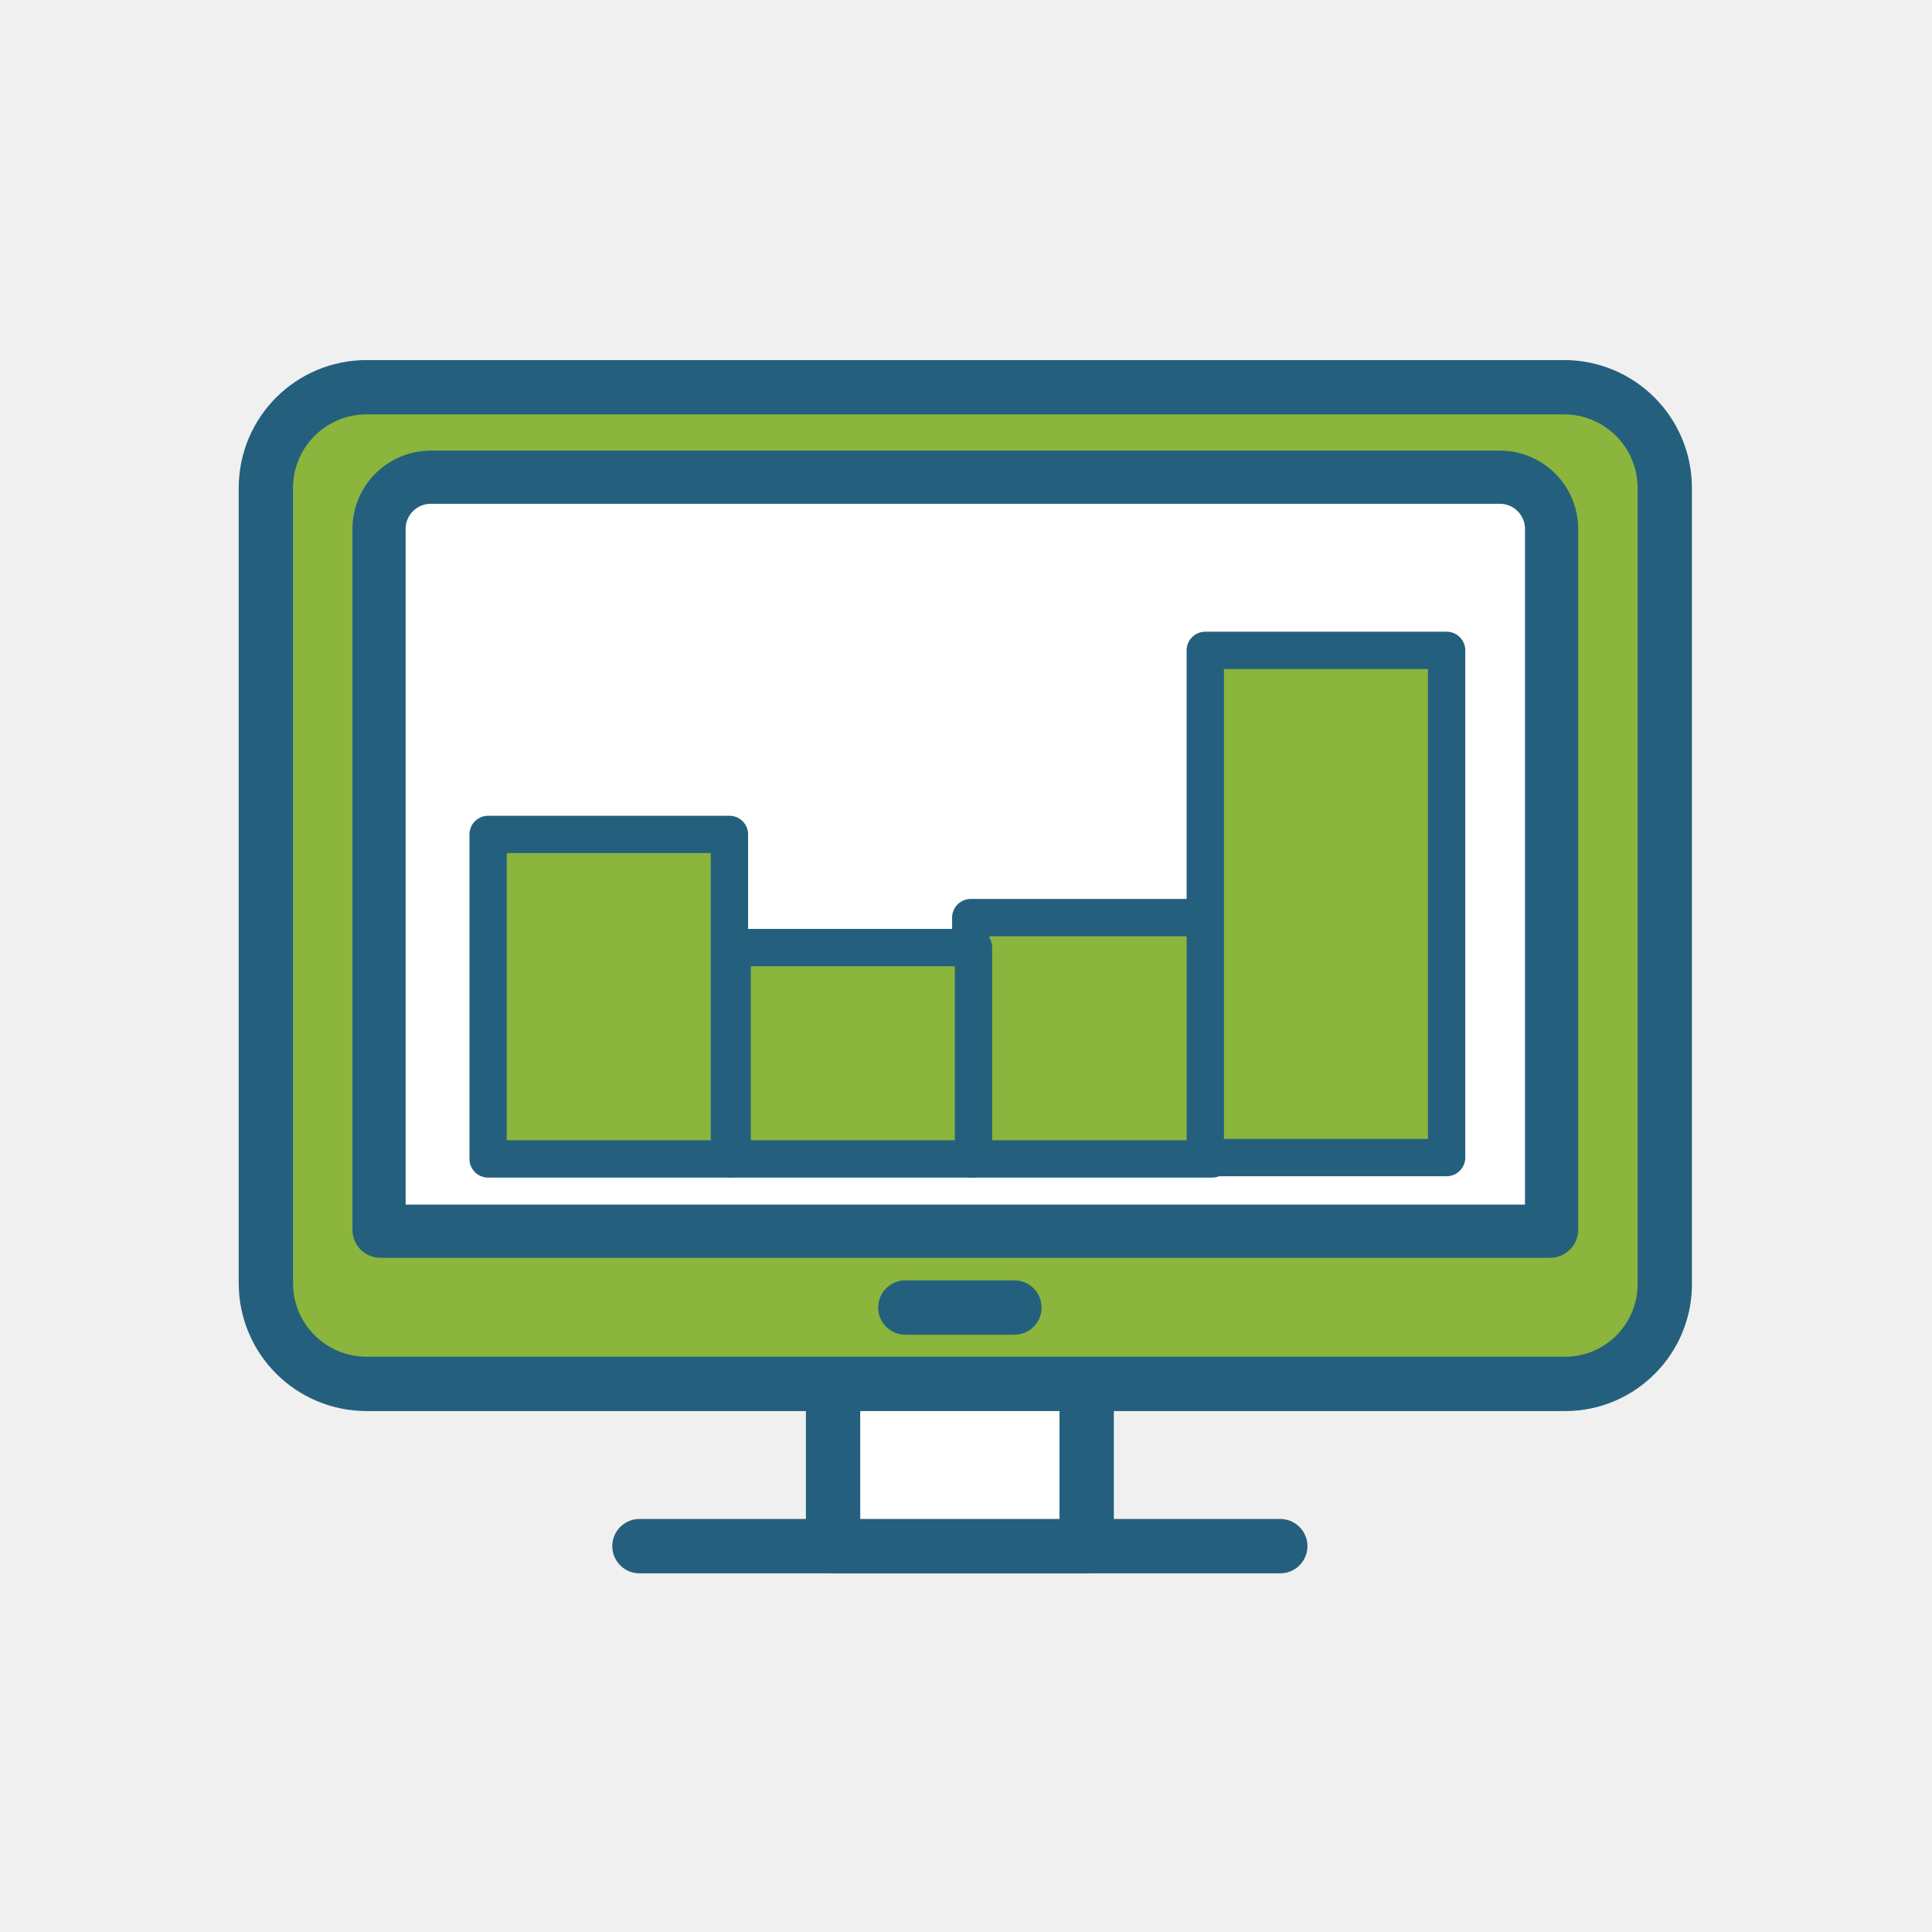
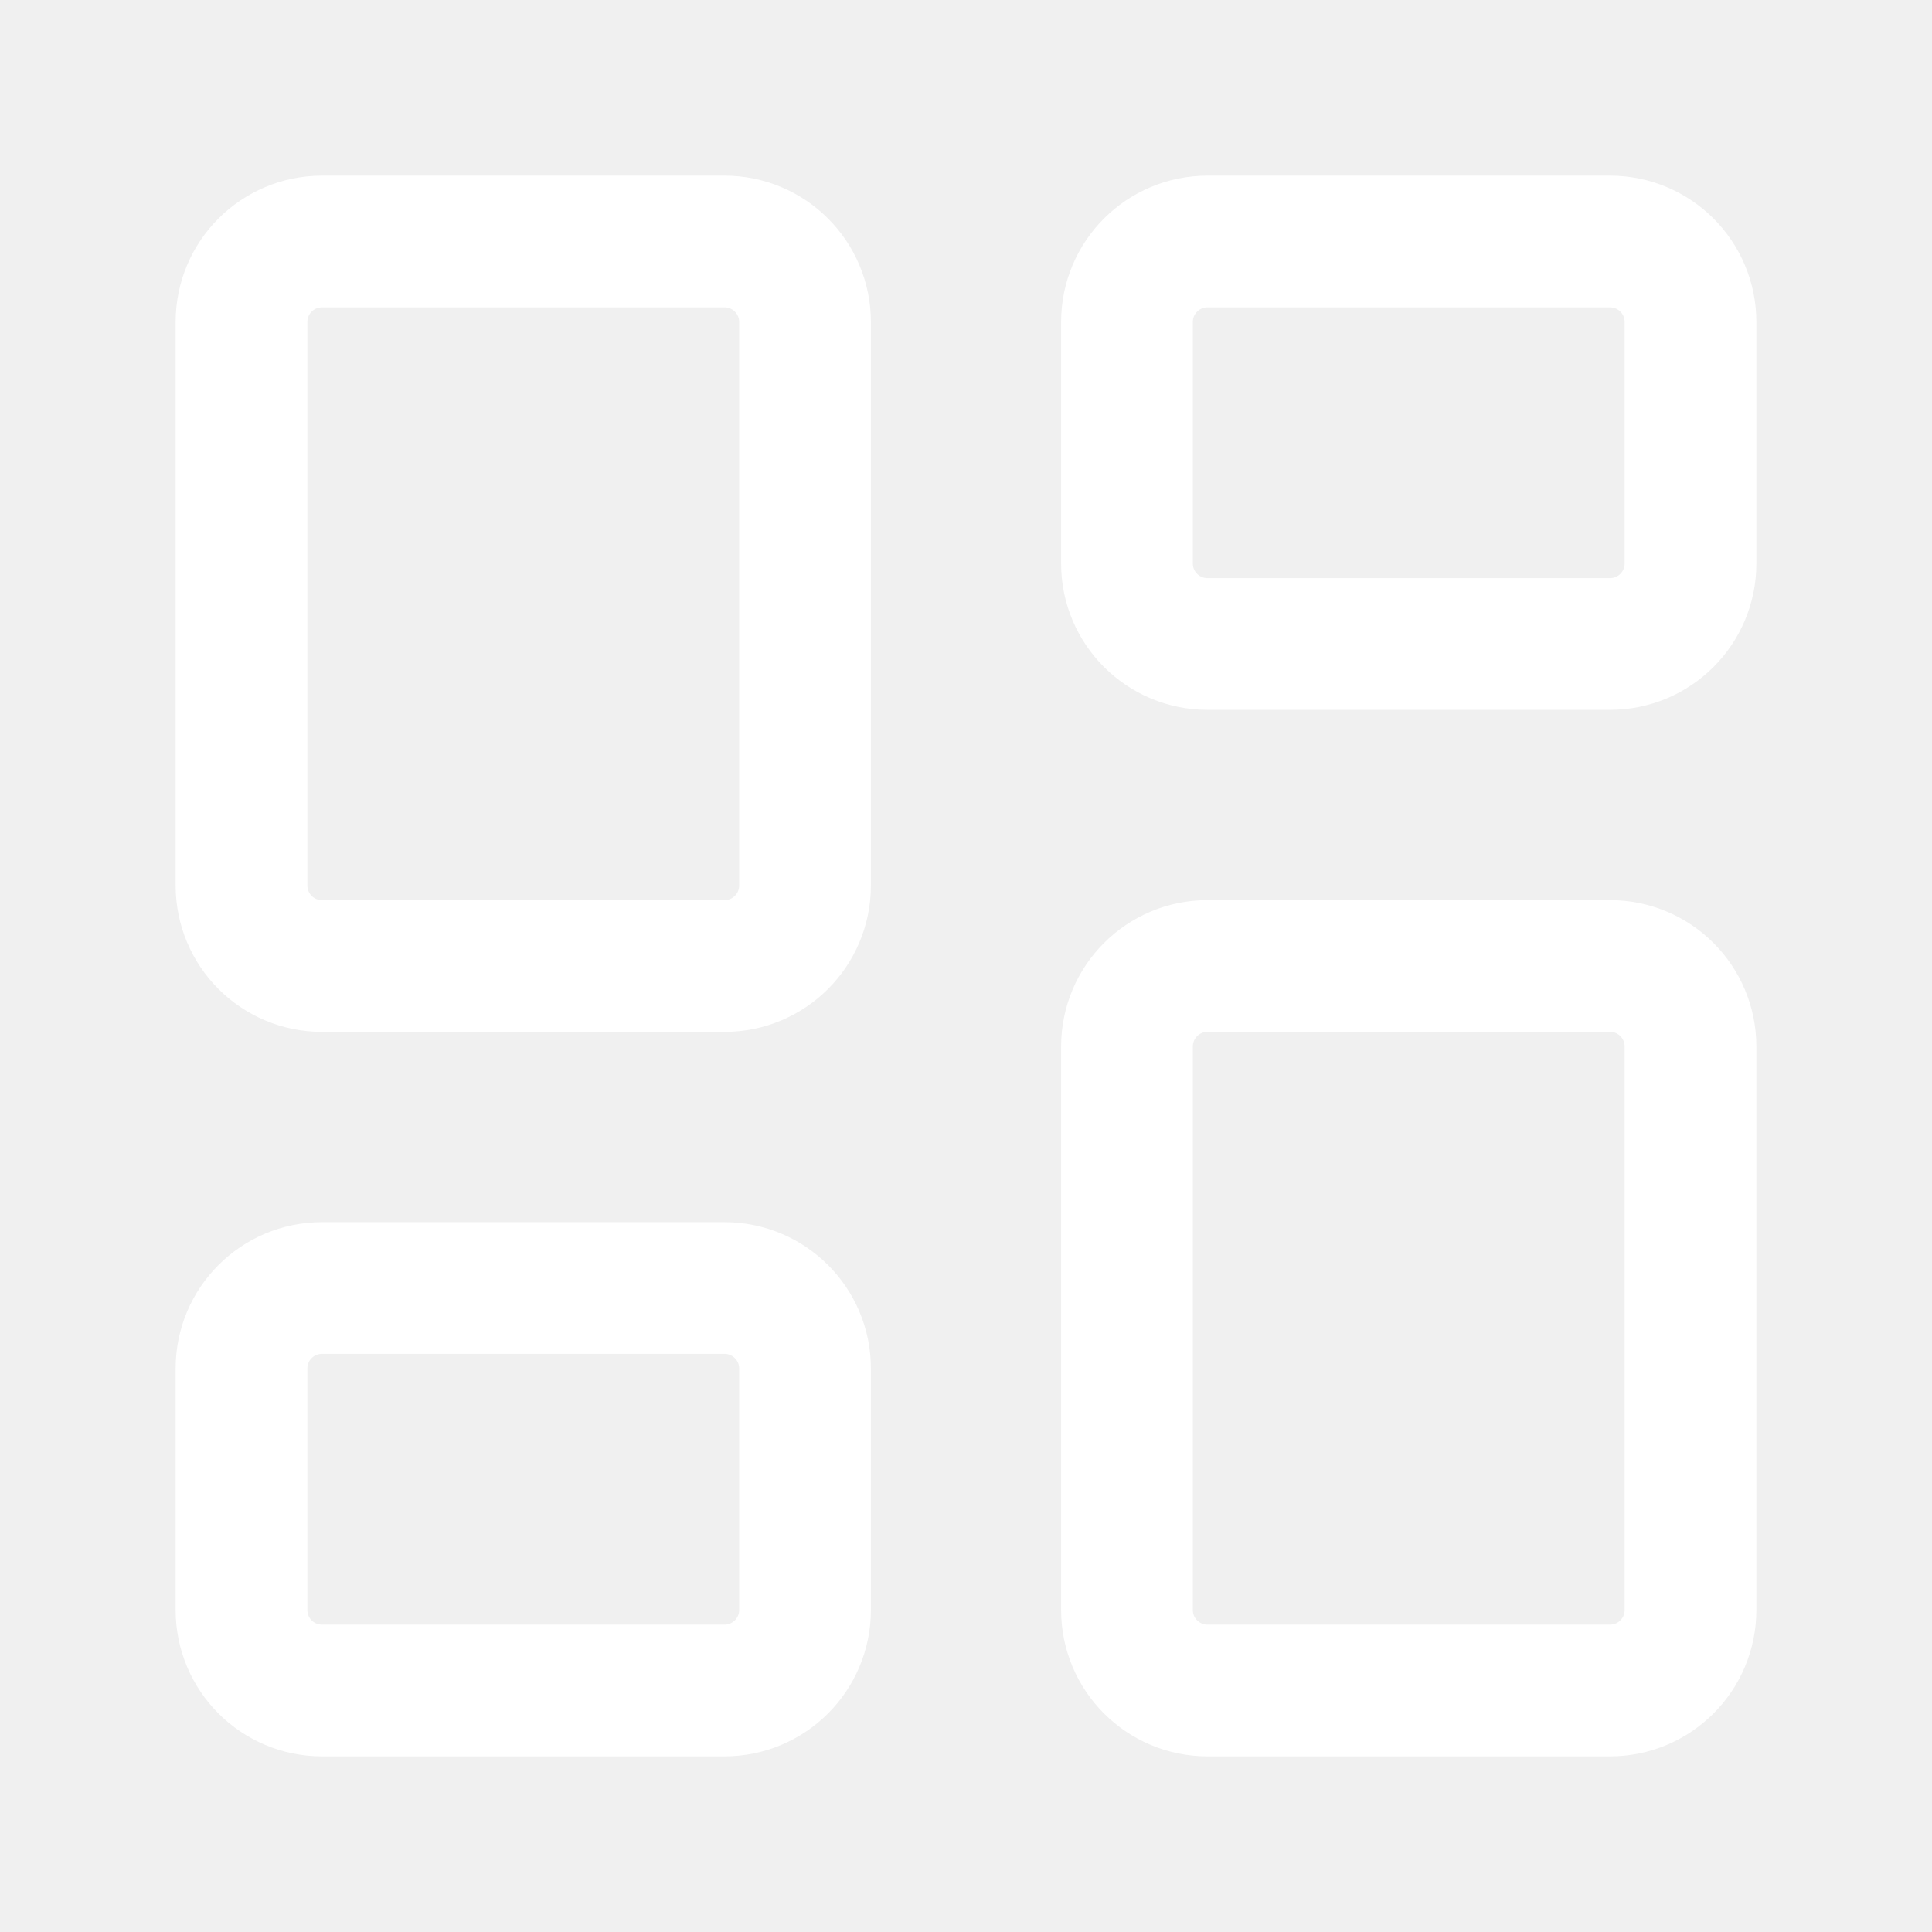
- <svg xmlns="http://www.w3.org/2000/svg" version="1.1" id="Calque_1" x="0px" y="0px" viewBox="0 0 141.7 141.7" style="enable-background:new 0 0 141.7 141.7;" xml:space="preserve">
-   <style type="text/css">
- 	.st0{fill:none;stroke:#24607E;stroke-width:3.985;stroke-linecap:round;stroke-linejoin:round;stroke-miterlimit:10;}
- 	.st1{fill:#FFFFFF;stroke:#24607E;stroke-width:3.985;stroke-linecap:round;stroke-linejoin:round;stroke-miterlimit:10;}
- 	.st2{fill:#8BB53C;stroke:#24607E;stroke-width:3.985;stroke-linecap:round;stroke-linejoin:round;stroke-miterlimit:10;}
- 	.st3{fill:#FFFFFF;stroke:#24607E;stroke-width:3.901;stroke-linecap:round;stroke-linejoin:round;stroke-miterlimit:10;}
- 	.st4{fill:#8BB53C;stroke:#24607E;stroke-width:2.738;stroke-linecap:round;stroke-linejoin:round;stroke-miterlimit:10;}
- </style>
-   <g>
-     <g>
-       <g>
-         <g>
-           <g>
-             <line class="st0" x1="46.9" y1="113.4" x2="93.9" y2="113.4" />
-             <rect x="61.1" y="78.7" class="st1" width="18.6" height="34.7" />
-             <path class="st2" d="M114.8,101.5H26.9c-4.1,0-7.4-3.3-7.4-7.4V35.8c0-4.1,3.3-7.4,7.4-7.4h87.8c4.1,0,7.4,3.3,7.4,7.4V94       C122.2,98.1,118.9,101.5,114.8,101.5z" />
-             <path class="st3" d="M27.9,90.3c-0.1,0-0.1-0.1-0.1-0.1V38.8c0-2.1,1.7-3.8,3.8-3.8H110c2.1,0,3.8,1.7,3.8,3.8v51.4       c0,0.1-0.1,0.1-0.1,0.1S27.9,90.3,27.9,90.3z" />
-             <line class="st0" x1="66.4" y1="95.9" x2="74.4" y2="95.9" />
-           </g>
-         </g>
-       </g>
-       <rect x="71.2" y="67.3" class="st4" width="17.7" height="17.7" />
-       <rect x="88.4" y="47.7" class="st4" width="17.7" height="37.2" />
-       <rect x="35.8" y="61.2" class="st4" width="17.7" height="23.8" />
-       <rect x="53.7" y="69.5" class="st4" width="17.7" height="15.5" />
-     </g>
-   </g>
+ <svg xmlns="http://www.w3.org/2000/svg" width="22" height="22" viewBox="0 0 22 22" fill="none">
+   <path d="M8.25 2.75H3.667C3.16 2.75 2.75 3.16 2.75 3.667V10.083C2.75 10.59 3.16 11 3.667 11H8.25C8.756 11 9.167 10.59 9.167 10.083V3.667C9.167 3.16 8.756 2.75 8.25 2.75Z" stroke="white" stroke-width="1.5" stroke-linecap="round" stroke-linejoin="round" />
+   <path d="M18.333 2.75H13.75C13.244 2.75 12.833 3.16 12.833 3.667V6.417C12.833 6.923 13.244 7.333 13.75 7.333H18.333C18.84 7.333 19.25 6.923 19.25 6.417V3.667C19.25 3.16 18.84 2.75 18.333 2.75Z" stroke="white" stroke-width="1.5" stroke-linecap="round" stroke-linejoin="round" />
+   <path d="M18.333 11H13.75C13.244 11 12.833 11.41 12.833 11.917V18.333C12.833 18.84 13.244 19.25 13.75 19.25H18.333C18.84 19.25 19.25 18.84 19.25 18.333V11.917C19.25 11.41 18.84 11 18.333 11Z" stroke="white" stroke-width="1.5" stroke-linecap="round" stroke-linejoin="round" />
+   <path d="M8.25 14.667H3.667C3.16 14.667 2.75 15.077 2.75 15.583V18.333C2.75 18.84 3.16 19.25 3.667 19.25H8.25C8.756 19.25 9.167 18.84 9.167 18.333V15.583C9.167 15.077 8.756 14.667 8.25 14.667Z" stroke="white" stroke-width="1.5" stroke-linecap="round" stroke-linejoin="round" />
</svg>
